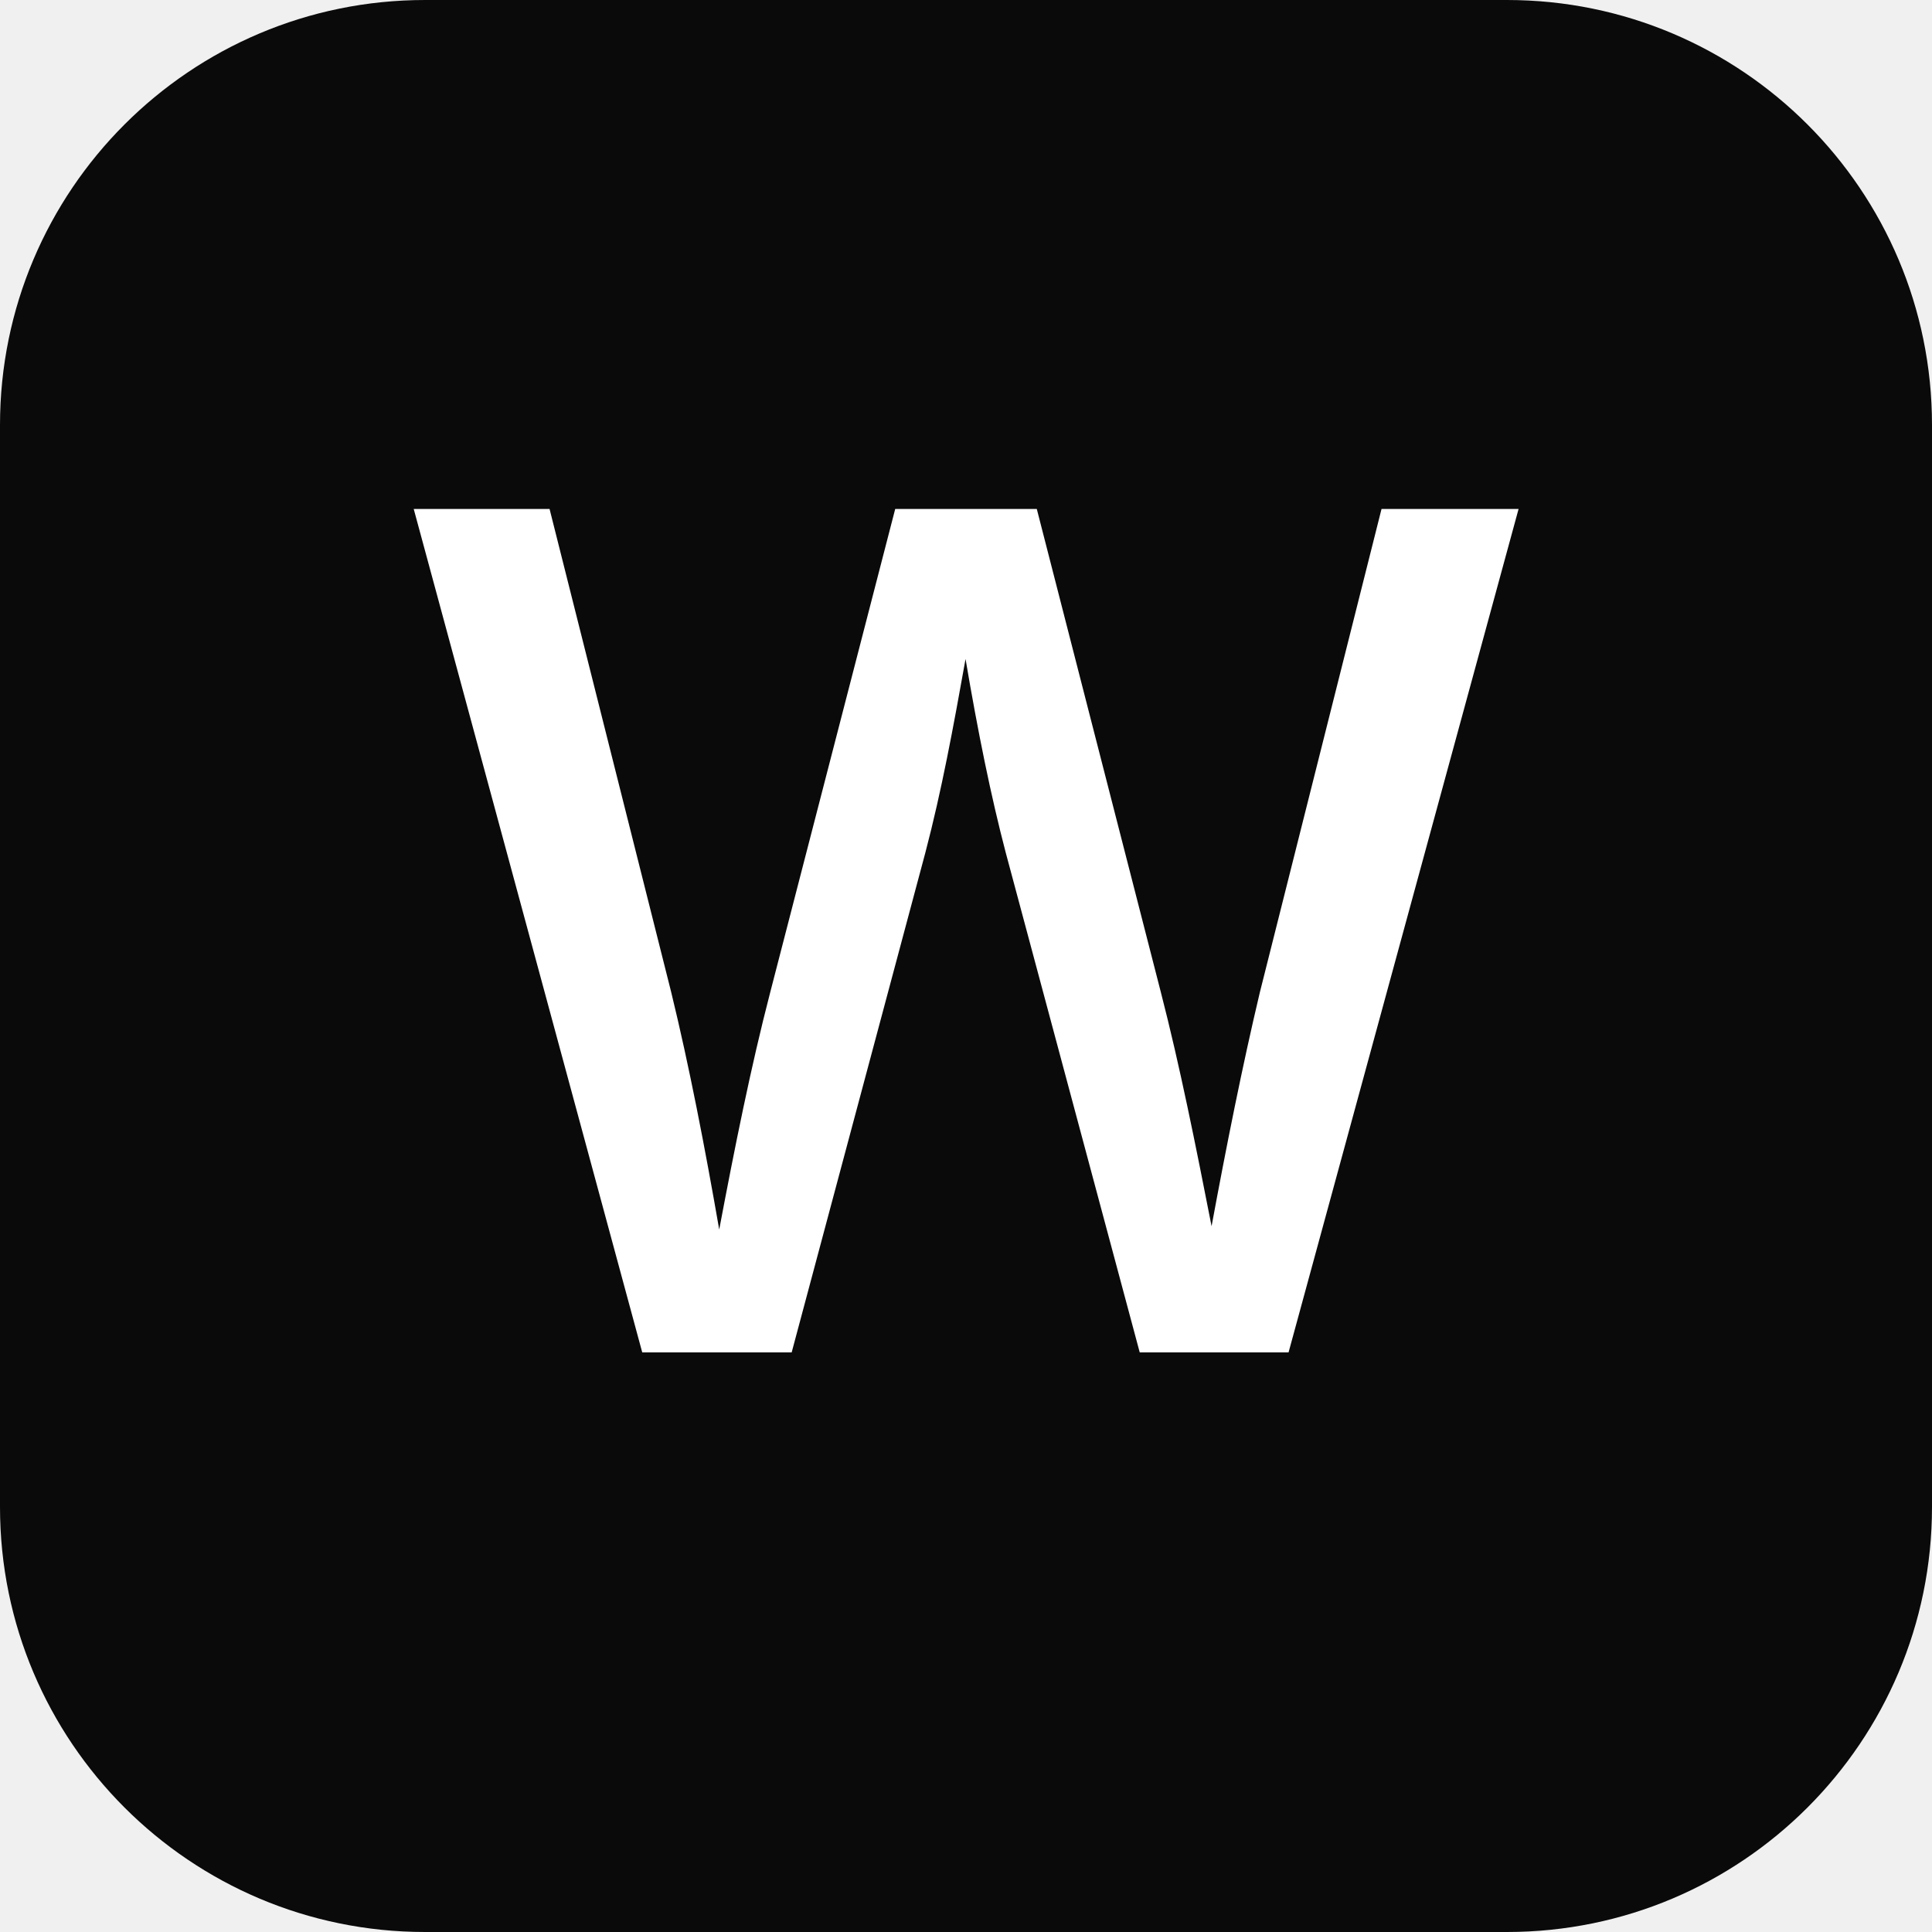
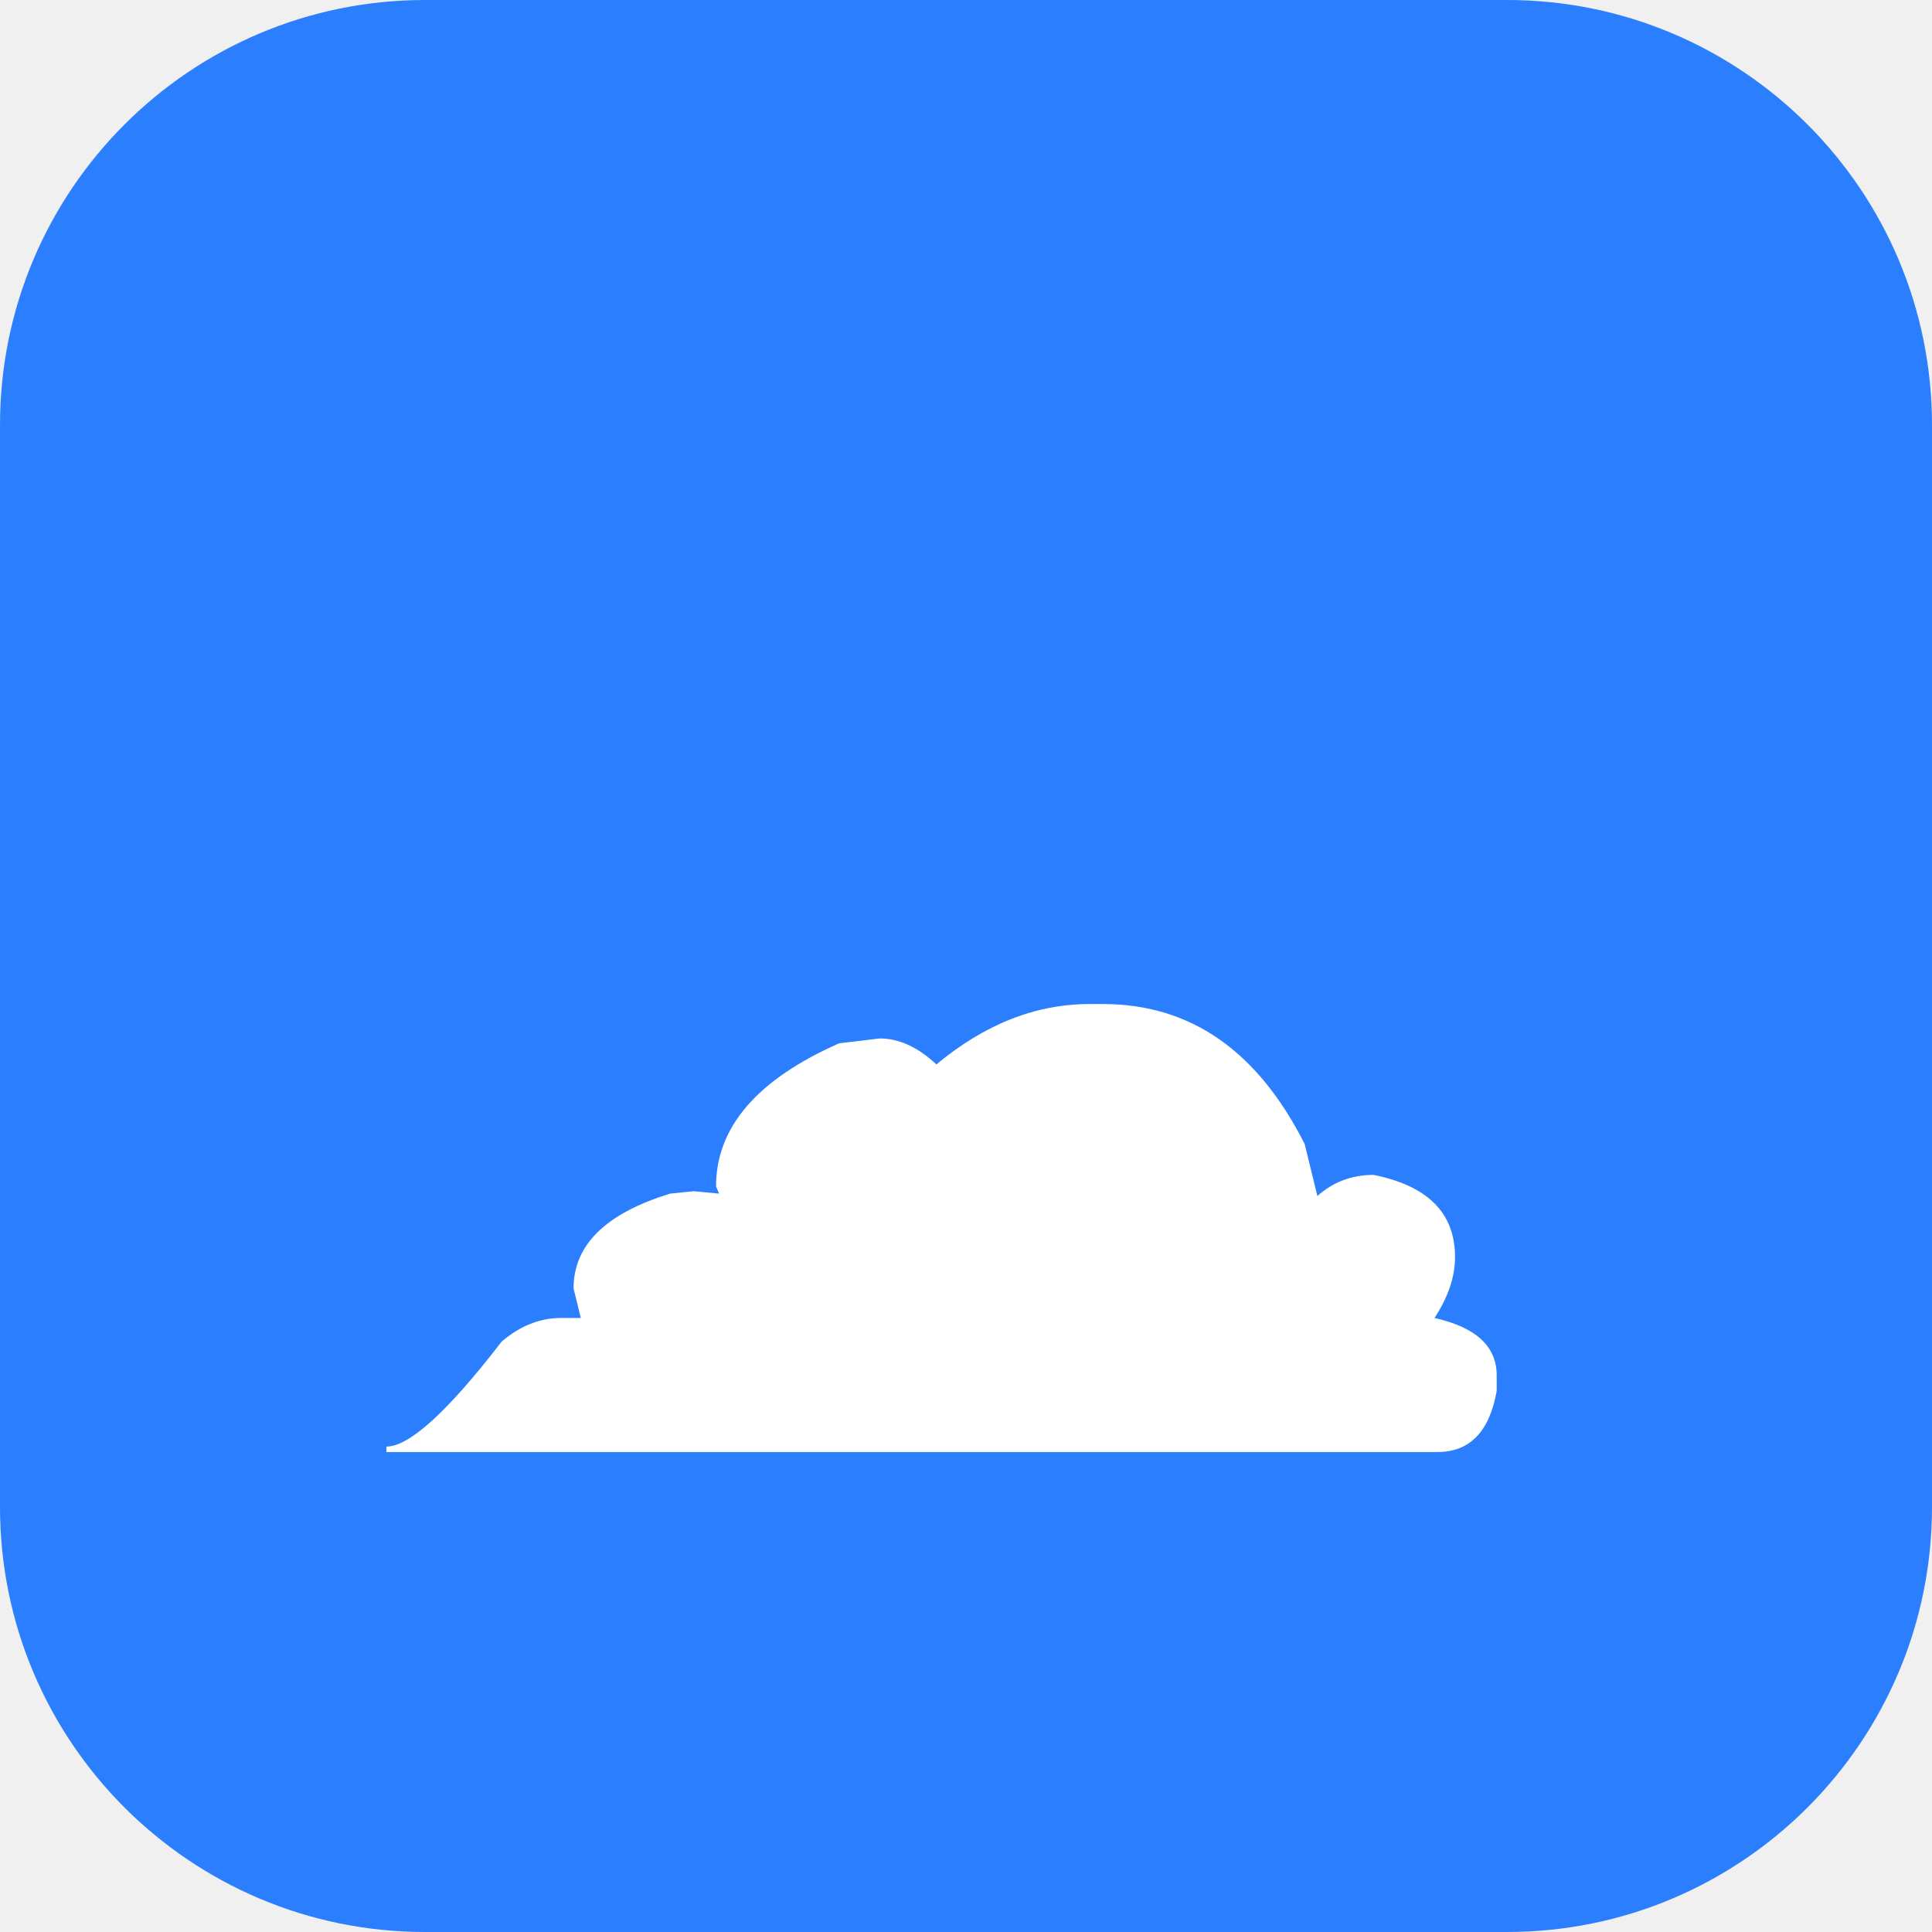
<svg xmlns="http://www.w3.org/2000/svg" viewBox="0 0 100 100">
-   <rect width="100" height="100" rx="22" fill="#0a0a0a" />
-   <text x="50" y="70" font-size="60" font-weight="500" fill="#ffffff" text-anchor="middle" font-family="'Toss Product Sans', system-ui, -apple-system, sans-serif" letter-spacing="-3">W</text>
+   <rect width="100" height="100" rx="22" fill="#2b7fff" />
+   <text x="48" y="75" font-size="64" font-weight="500" fill="#ffffff" text-anchor="middle" font-family="'Toss Product Sans', system-ui, -apple-system, sans-serif" letter-spacing="-3">☁️</text>
</svg>
